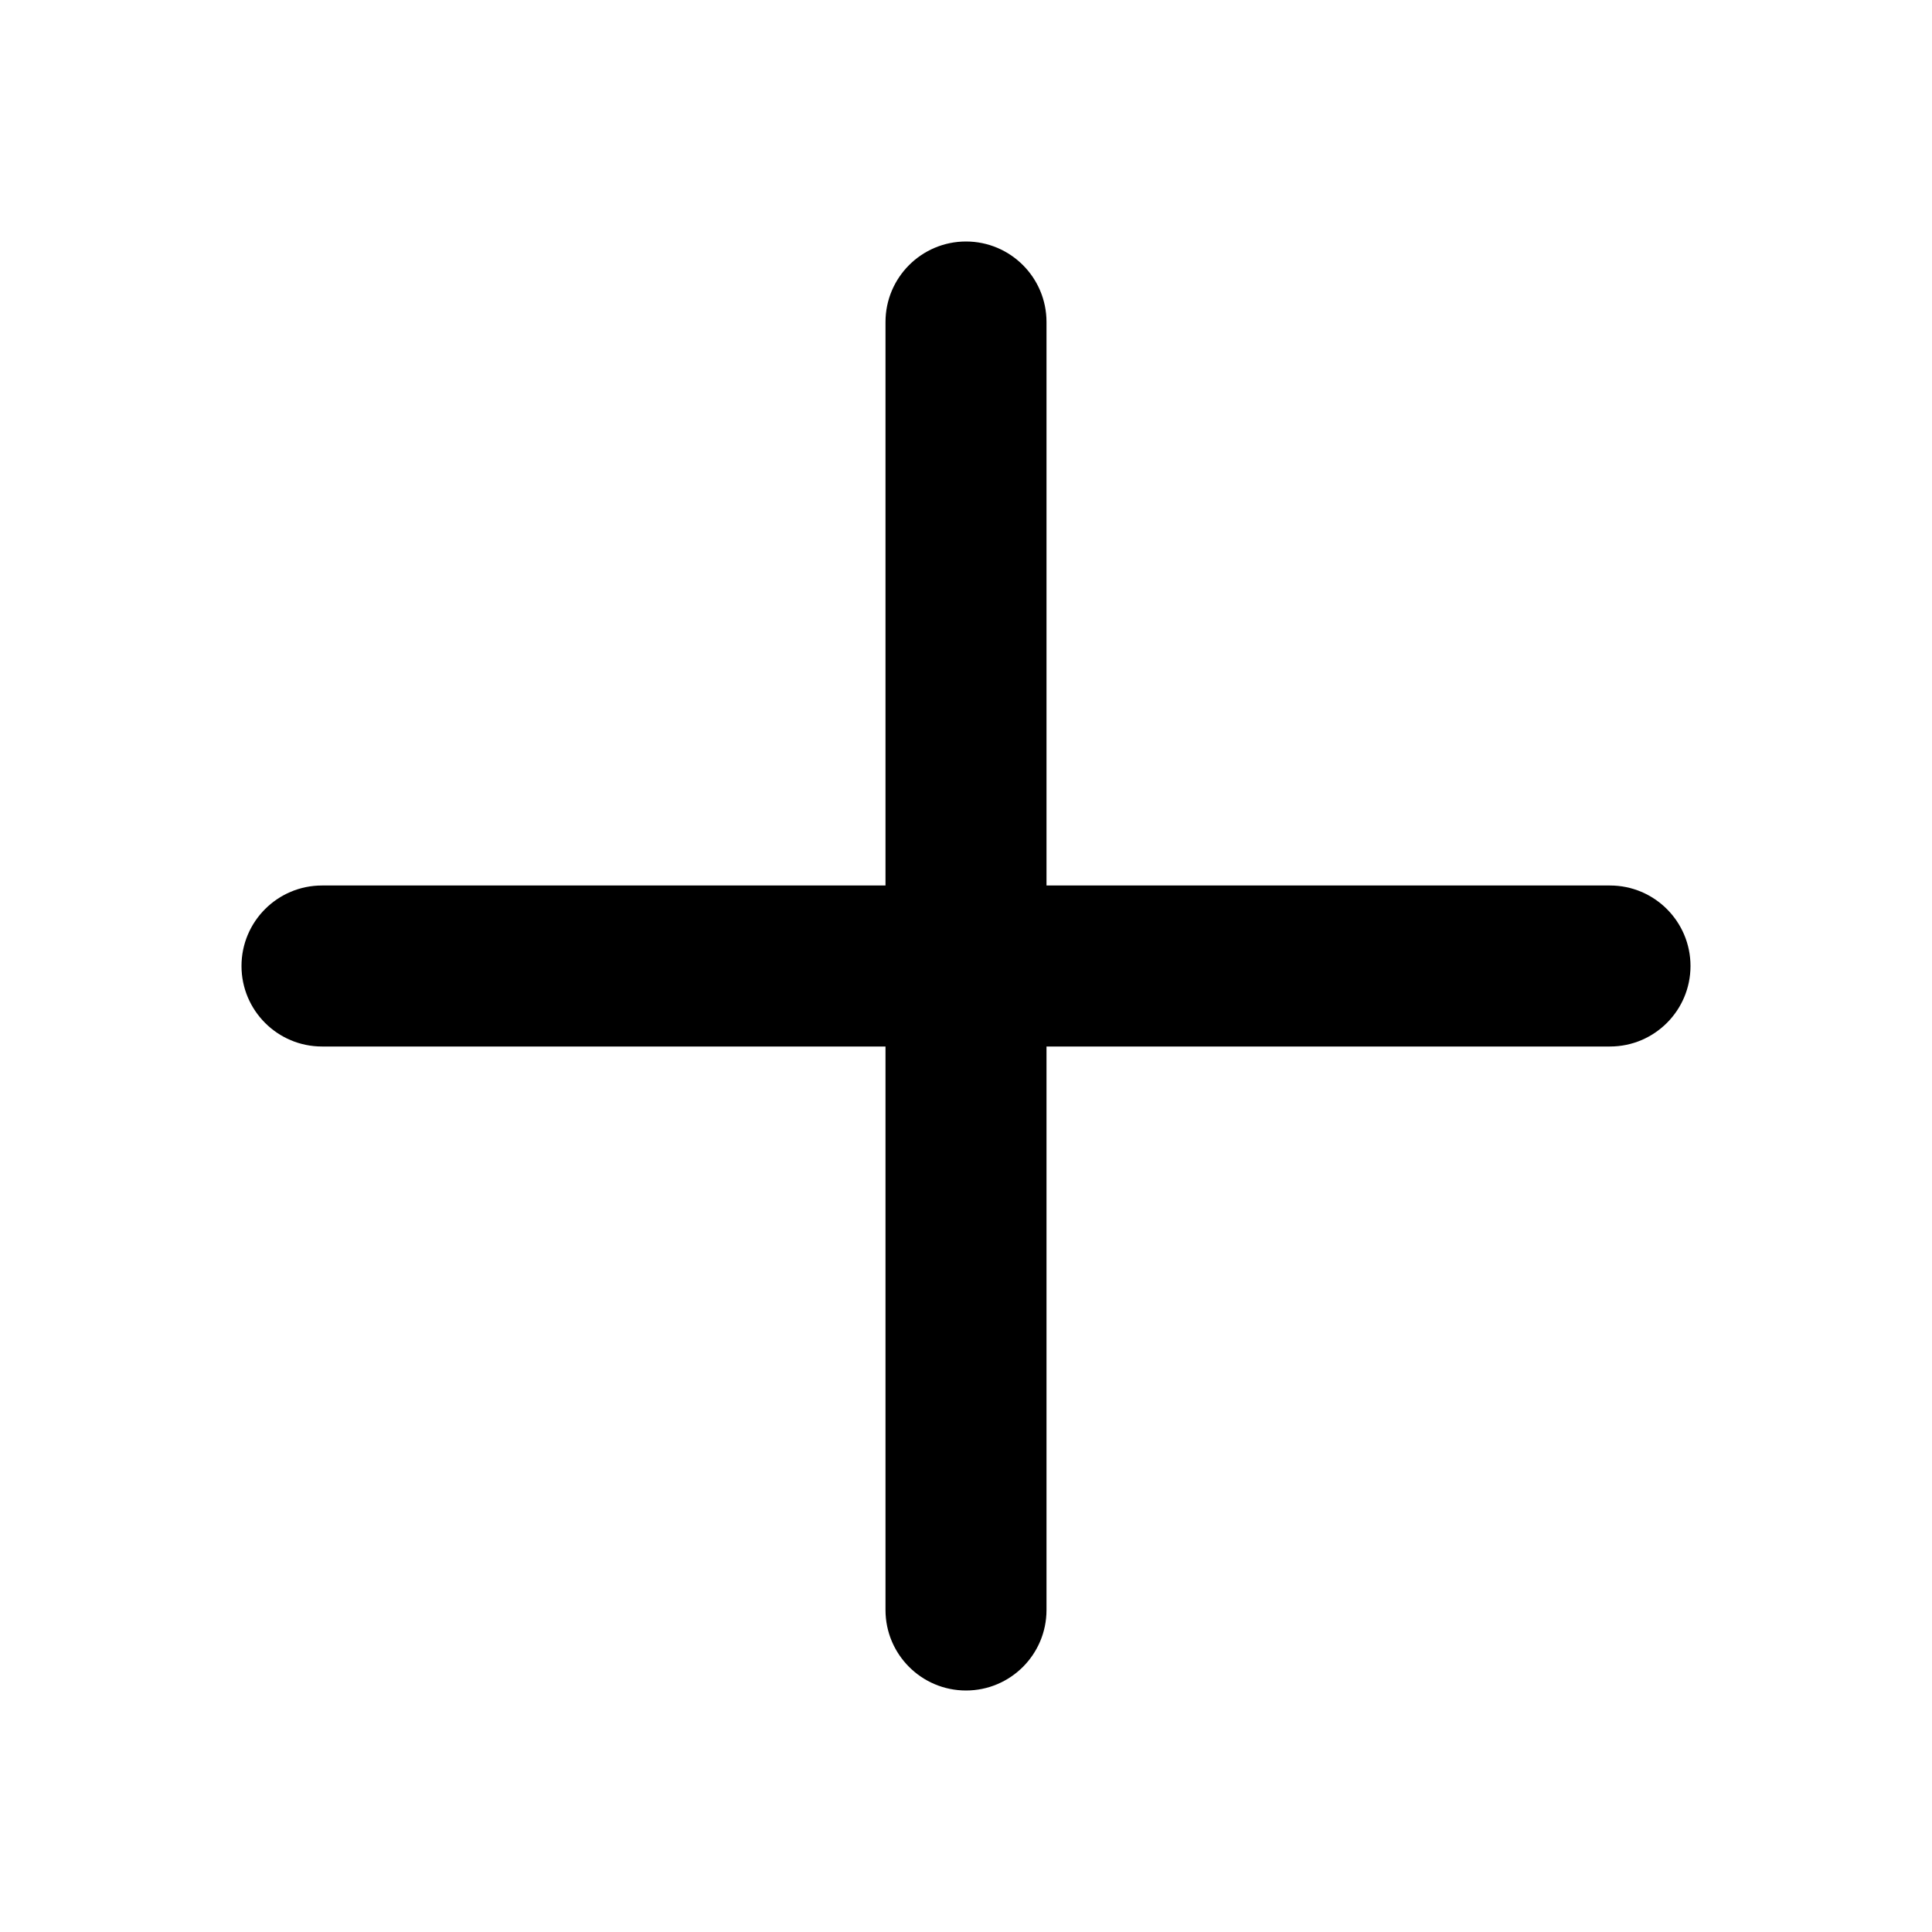
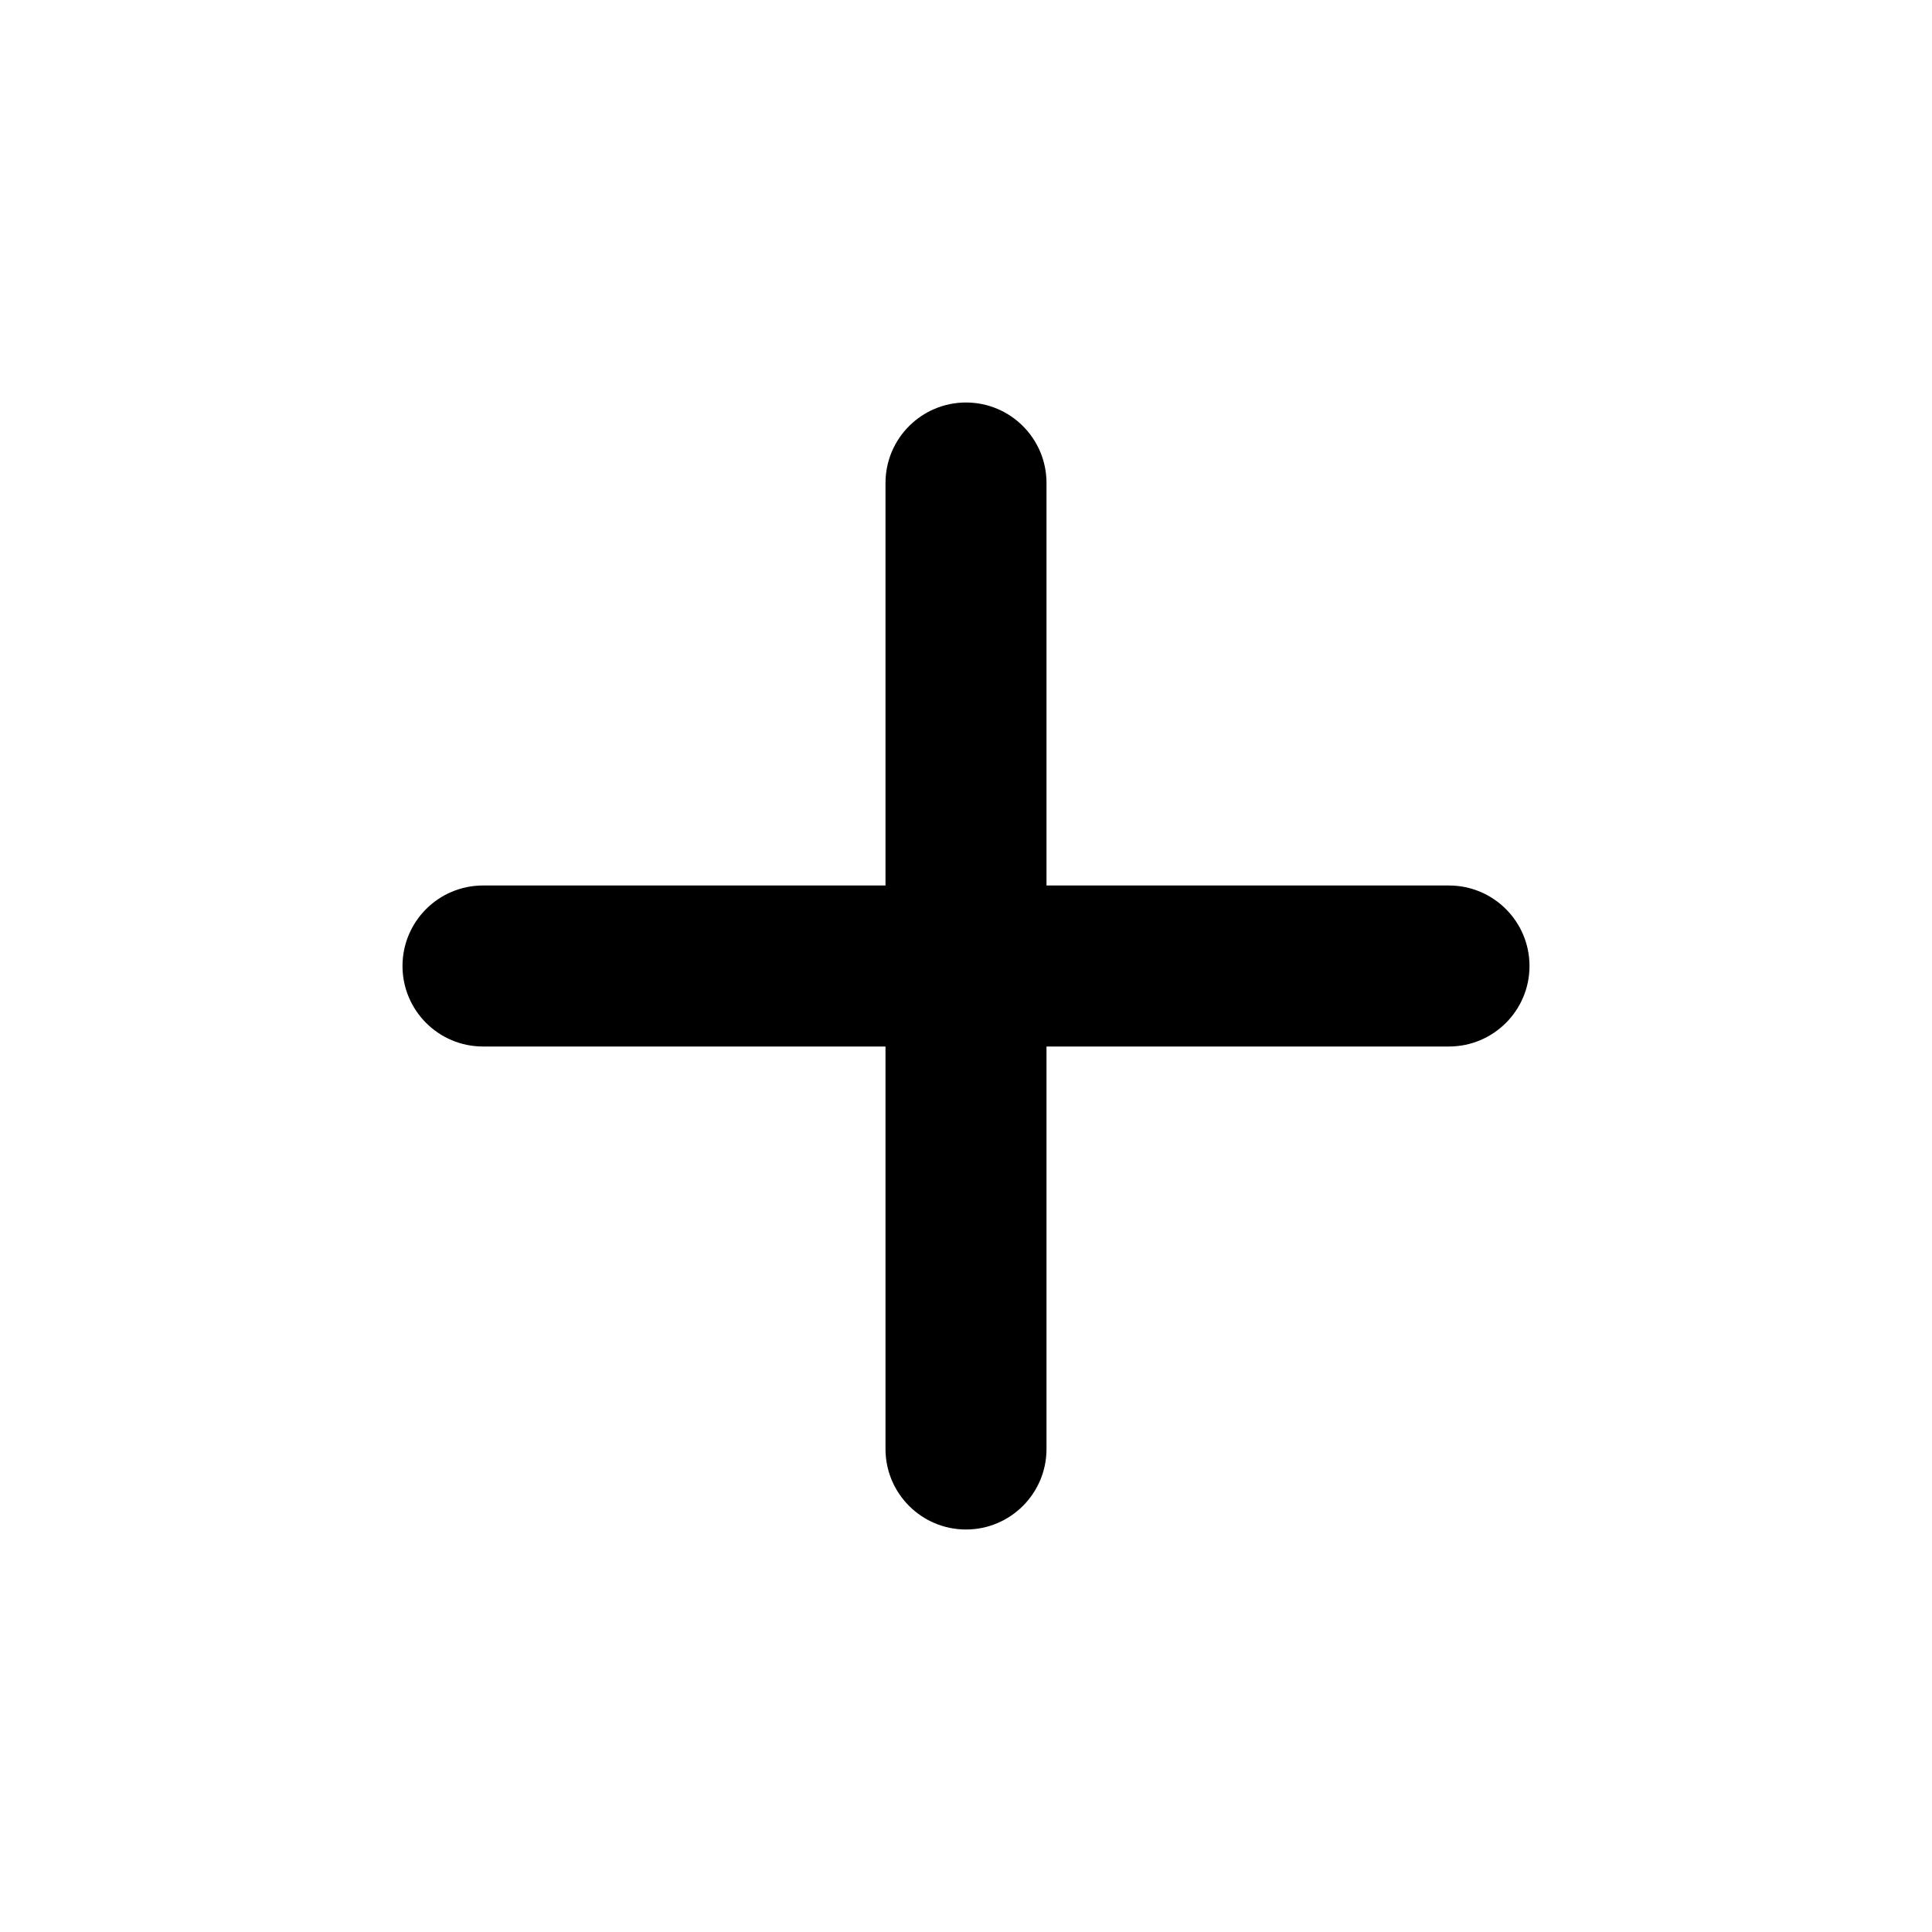
<svg xmlns="http://www.w3.org/2000/svg" width="24" height="24" viewBox="0 0 24 24">
-   <path fill-rule="evenodd" d="M13,11 L13,4 C13,3.448 12.552,3 12,3 C11.448,3 11,3.448 11,4 L11,11 L4,11 C3.448,11 3,11.448 3,12 C3,12.552 3.448,13 4,13 L11,13 L11,20 C11,20.552 11.448,21 12,21 C12.552,21 13,20.552 13,20 L13,13 L20,13 C20.552,13 21,12.552 21,12 C21,11.448 20.552,11 20,11 L13,11 Z" />
+   <path fill-rule="evenodd" d="M13,11 L13,6 C13,5.448 12.552,5 12,5 C11.448,5 11,5.448 11,6 L11,11 L6,11 C5.448,11 5,11.448 5,12 C5,12.552 5.448,13 6,13 L11,13 L11,18 C11,18.552 11.448,19 12,19 C12.552,19 13,18.552 13,18 L13,13 L18,13 C18.552,13 19,12.552 19,12 C19,11.448 18.552,11 18,11 L13,11 Z" />
</svg>
